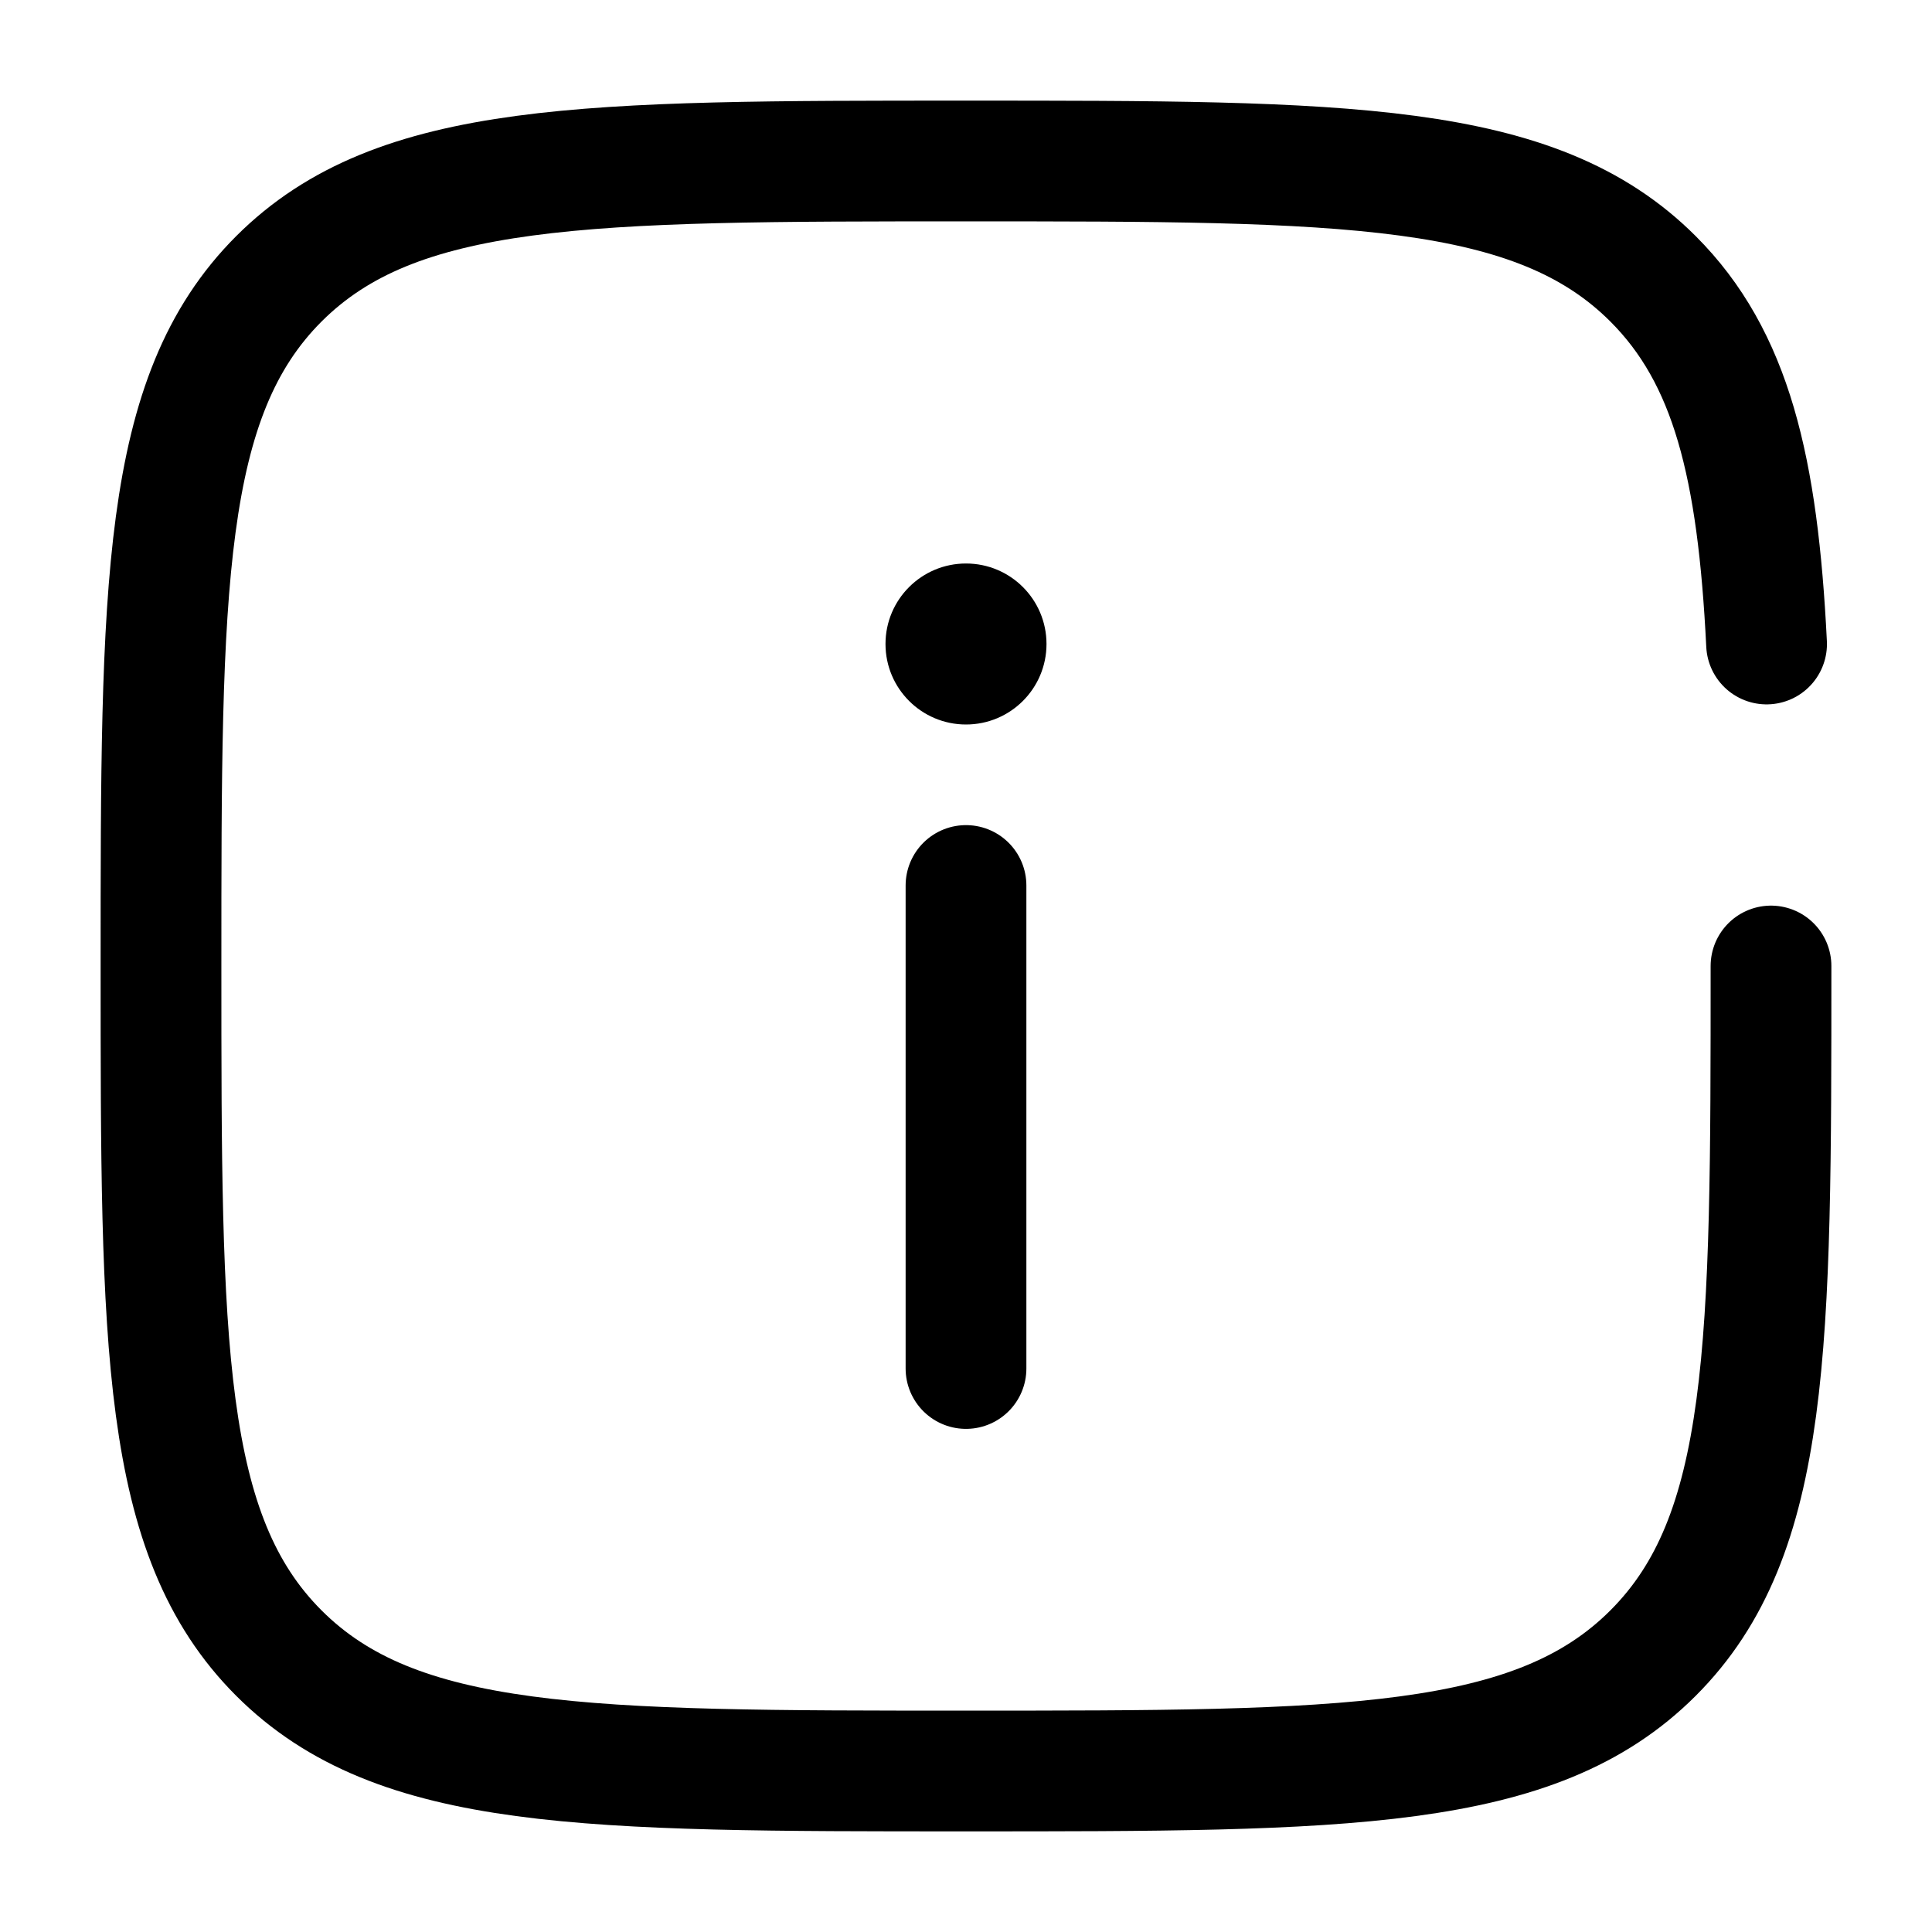
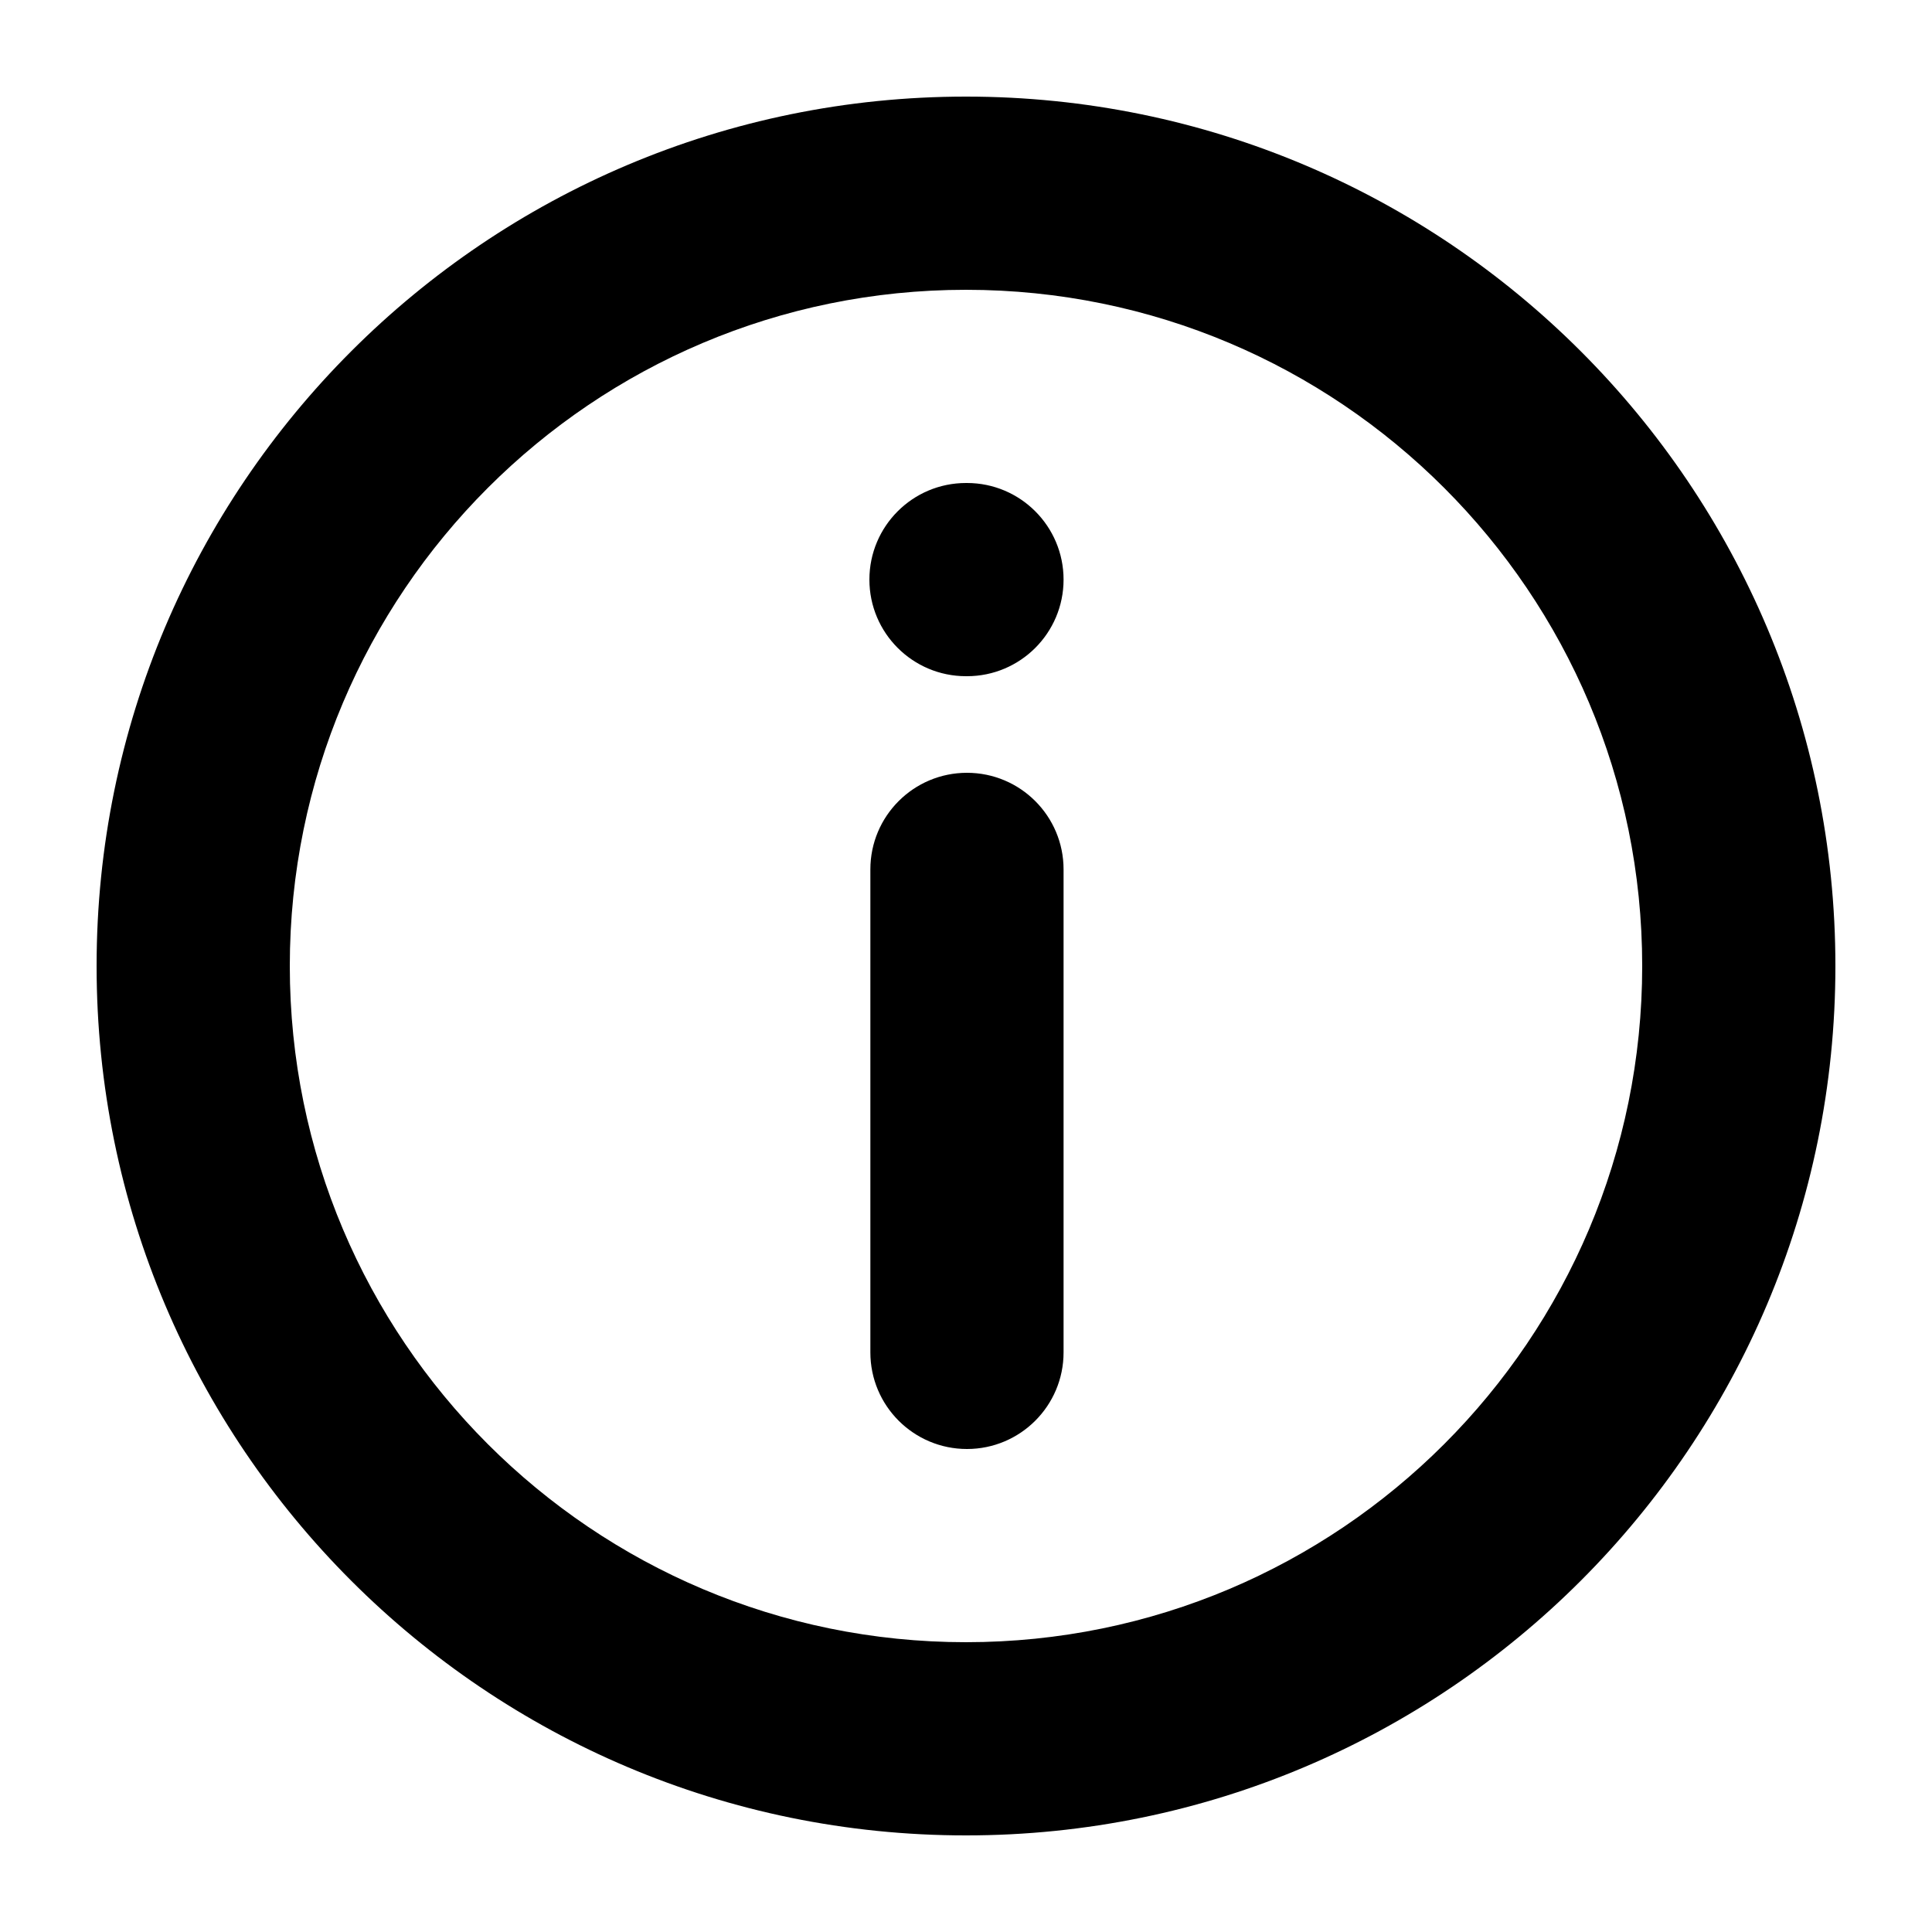
- <svg xmlns="http://www.w3.org/2000/svg" viewBox="0 0 24 24" fill="none">
+ <svg xmlns="http://www.w3.org/2000/svg" viewBox="0 0 20 20" fill="none">
  <g id="SVGRepo_bgCarrier" stroke-width="0" />
  <g id="SVGRepo_tracerCarrier" stroke-linecap="round" stroke-linejoin="round" />
  <g id="SVGRepo_iconCarrier">
-     <path d="M12 17V11" stroke="currentColor" stroke-width="1.5" stroke-linecap="round" />
-     <circle cx="1" cy="1" r="1" transform="matrix(1 0 0 -1 11 9)" fill="currentColor" />
-     <path d="M22 12C22 16.714 22 19.071 20.535 20.535C19.071 22 16.714 22 12 22C7.286 22 4.929 22 3.464 20.535C2 19.071 2 16.714 2 12C2 7.286 2 4.929 3.464 3.464C4.929 2 7.286 2 12 2C16.714 2 19.071 2 20.535 3.464C21.509 4.438 21.836 5.807 21.945 8" stroke="currentColor" stroke-width="1.5" stroke-linecap="round" />
+     <path fill="currentColor" fill-rule="evenodd" d="M10 3a7 7 0 100 14 7 7 0 000-14zm-9 7a9 9 0 1118 0 9 9 0 01-18 0zm8-4a1 1 0 011-1h.01a1 1 0 110 2H10a1 1 0 01-1-1zm.01 8a1 1 0 102 0V9a1 1 0 10-2 0v5z">
+         </path>
  </g>
</svg>
